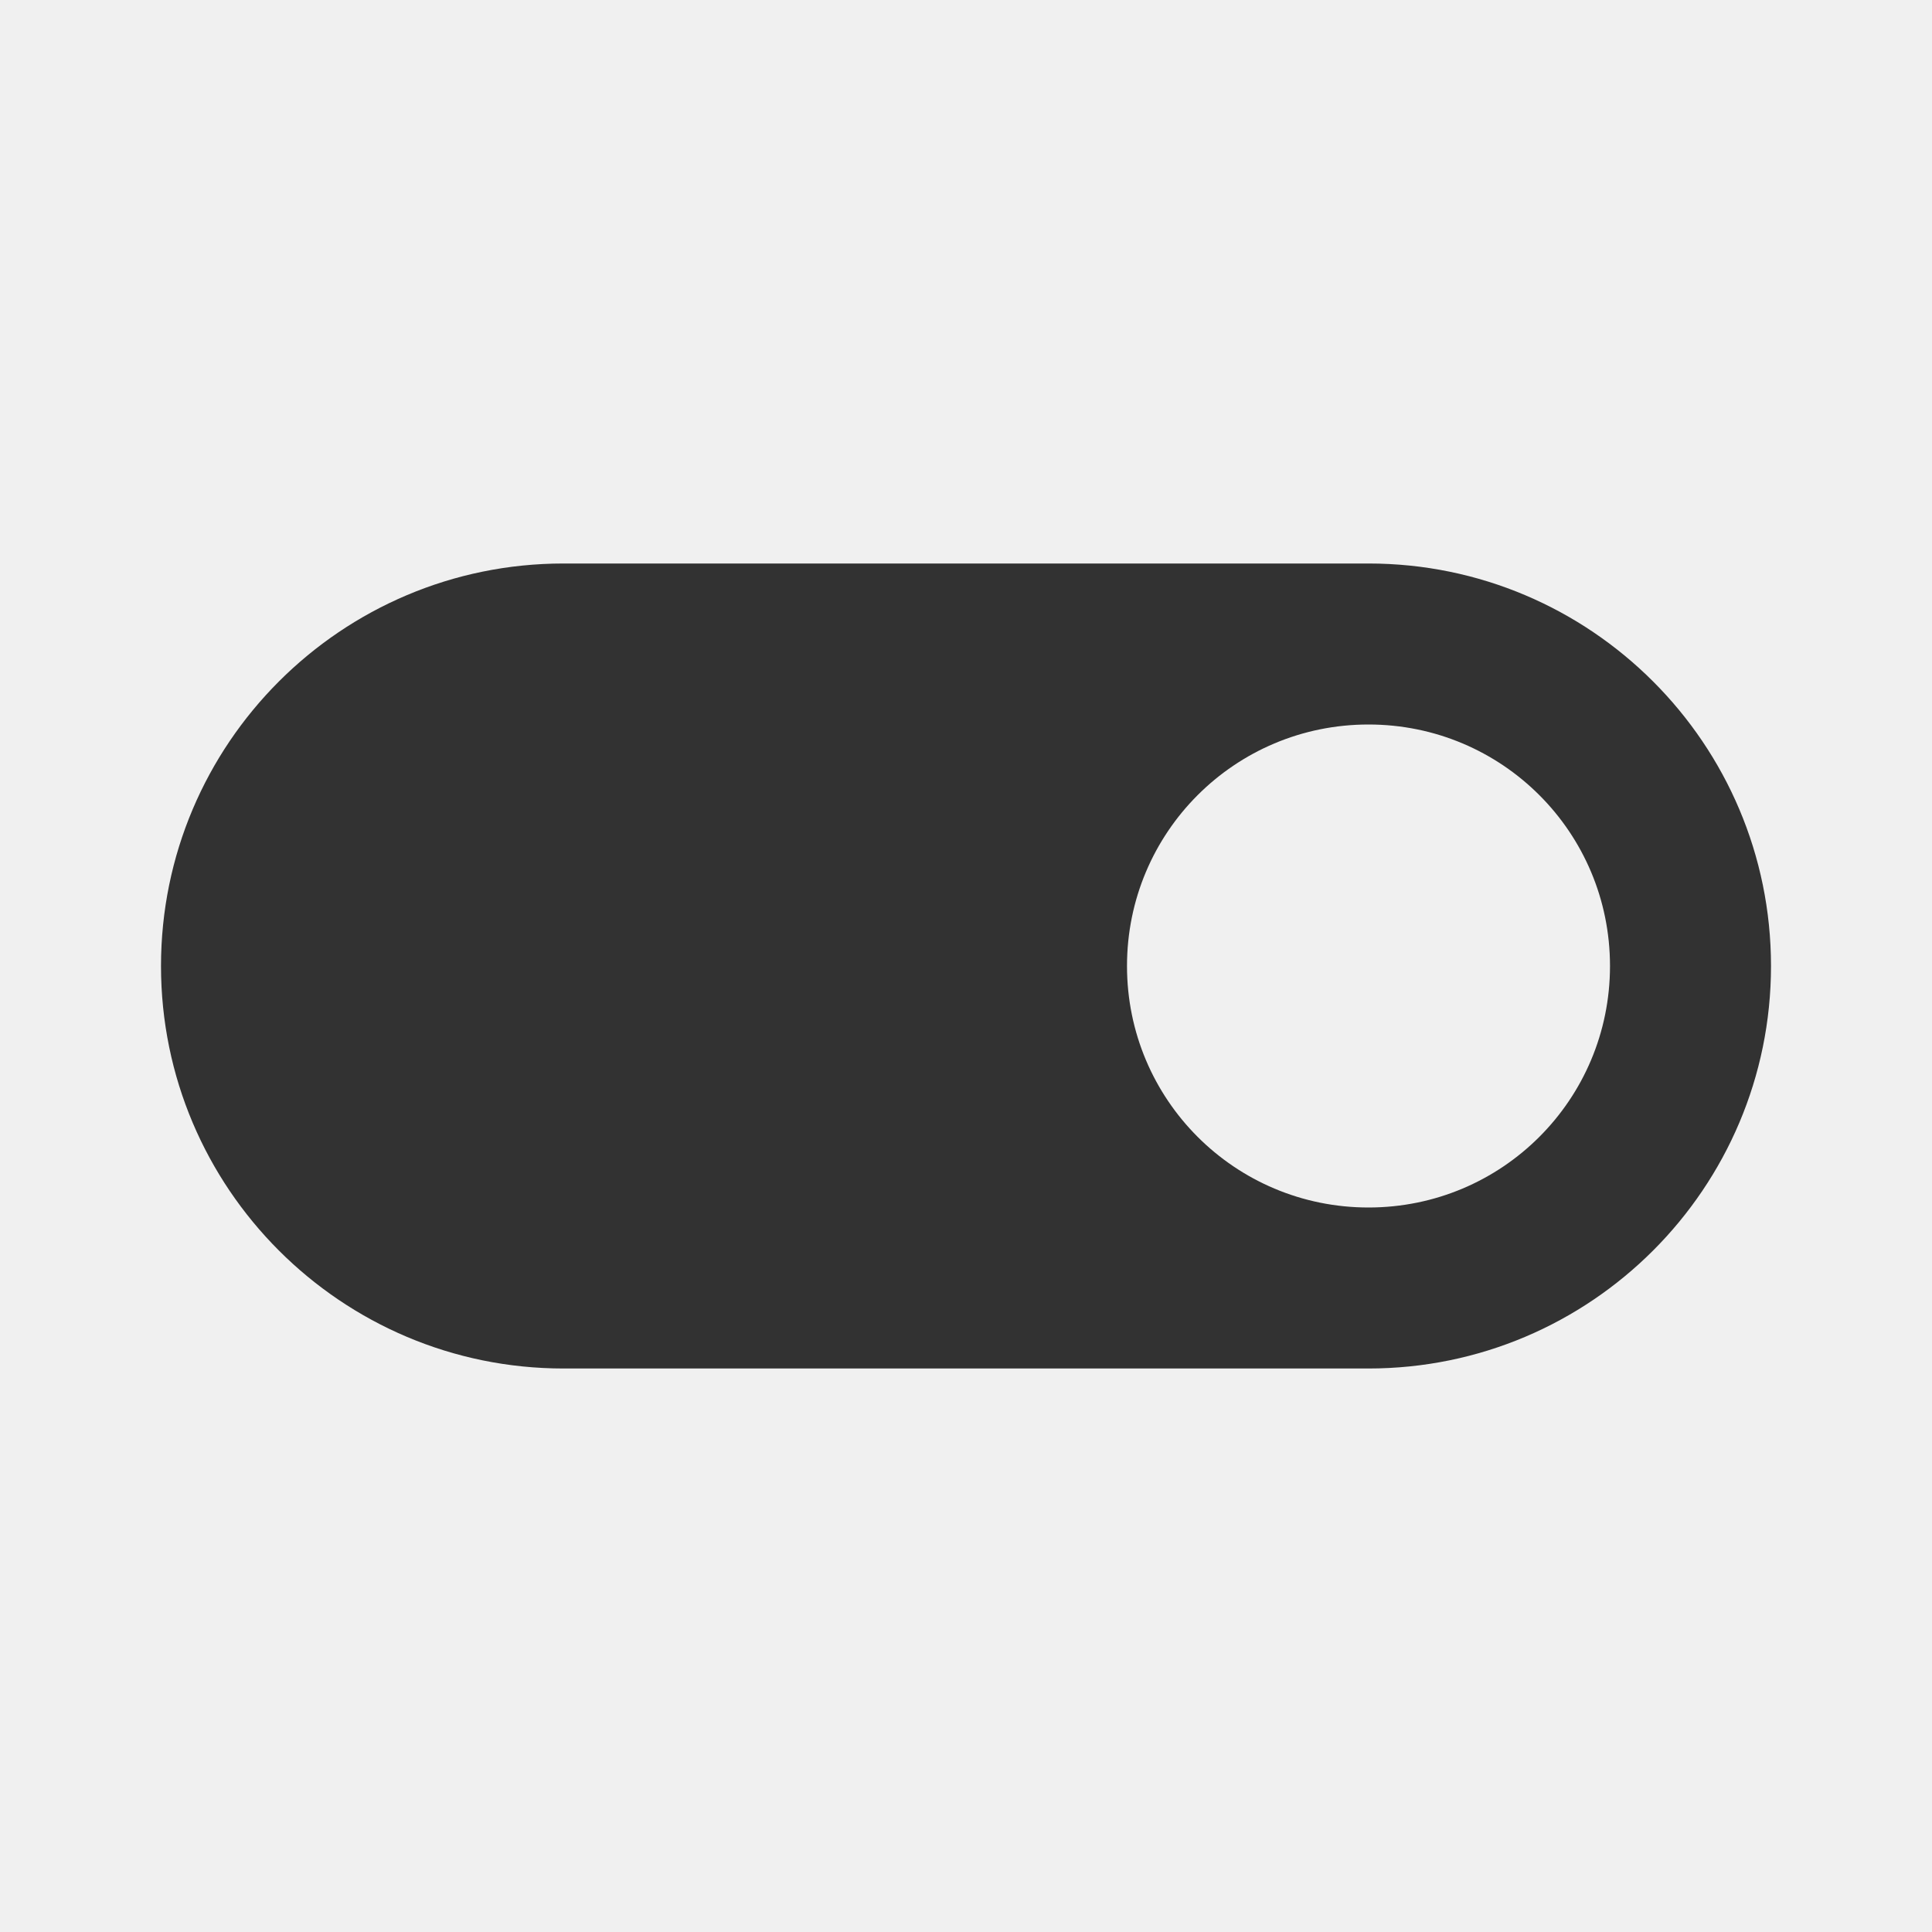
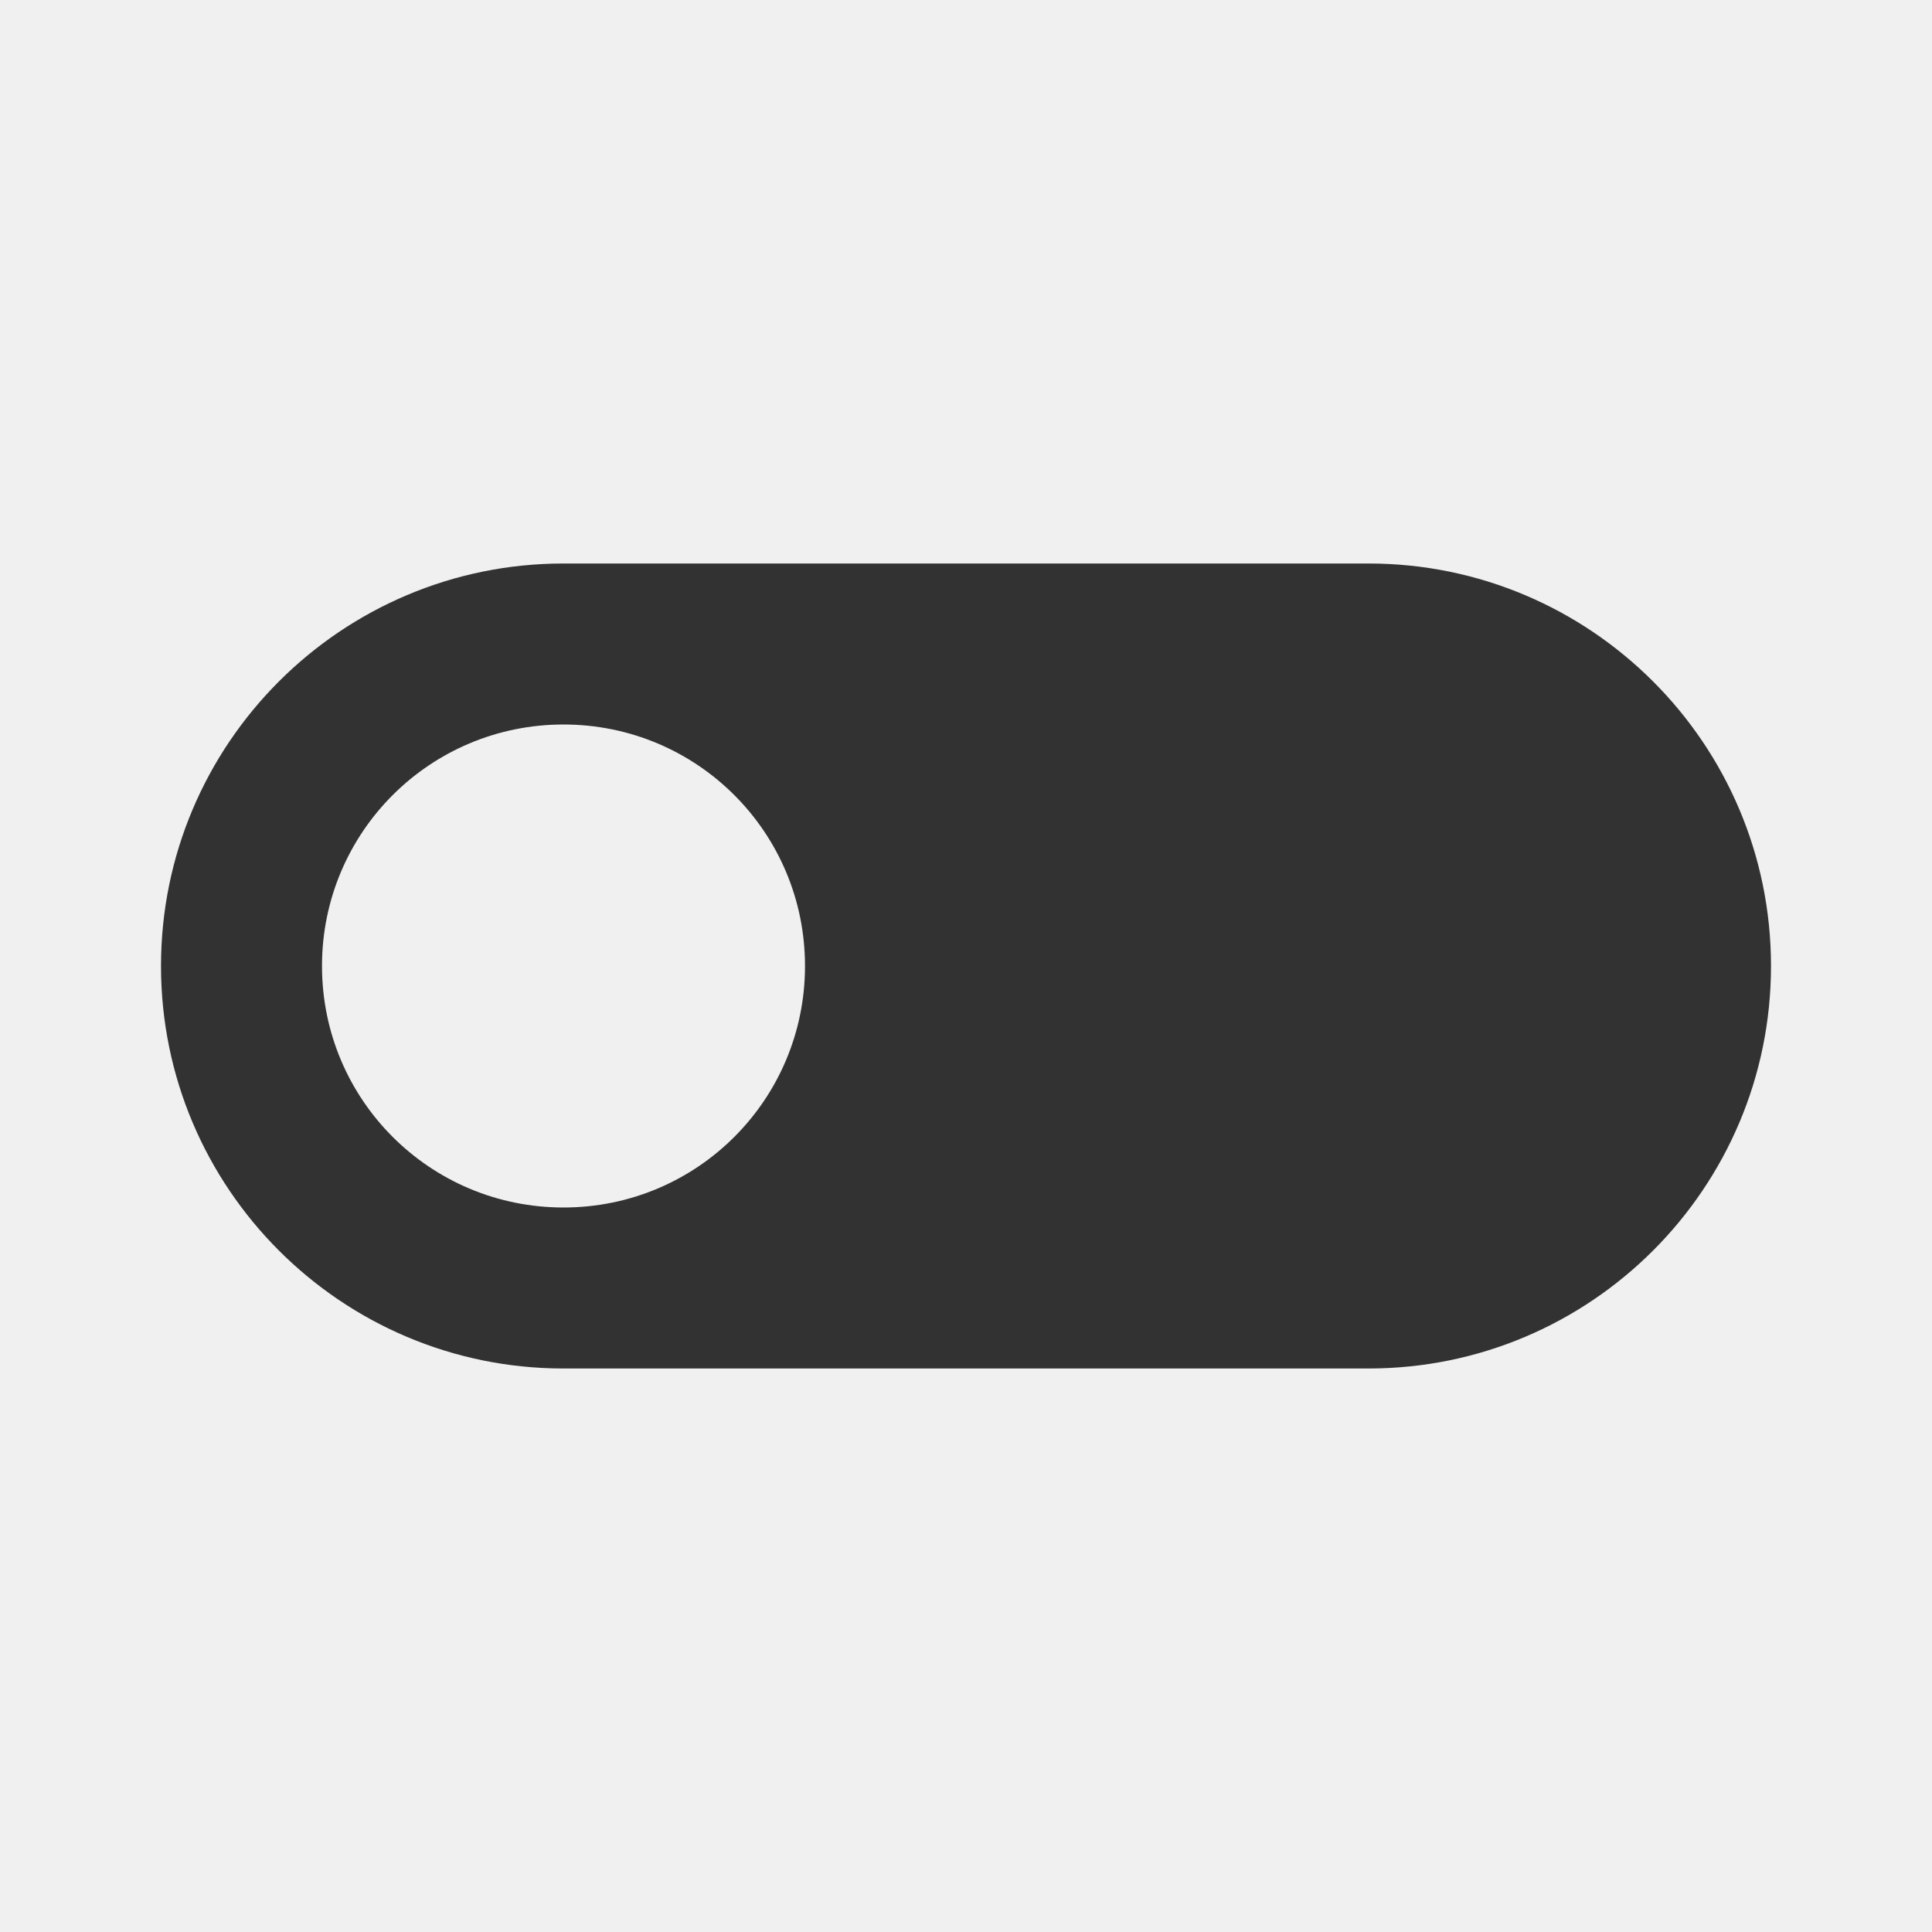
<svg xmlns="http://www.w3.org/2000/svg" width="24" height="24" viewBox="0 0 24 24" fill="none">
-   <g clip-path="url(#clip0_1438_81243)">
-     <path d="M17 7H7C4.24 7 2 9.24 2 12C2 14.76 4.24 17 7 17H17C19.76 17 22 14.76 22 12C22 9.24 19.76 7 17 7ZM17 15C15.34 15 14 13.66 14 12C14 10.34 15.34 9 17 9C18.66 9 20 10.34 20 12C20 13.66 18.66 15 17 15Z" fill="#323232" />
+   <g clip-path="url(#clip0_1438_81244)">
+     <path d="M17 7H7C4.24 7 2 9.24 2 12C2 14.76 4.24 17 7 17H17C19.76 17 22 14.76 22 12C22 9.24 19.76 7 17 7ZM7 15C5.34 15 4 13.66 4 12C4 10.34 5.34 9 7 9C8.66 9 10 10.34 10 12C10 13.66 8.66 15 7 15Z" fill="#323232" />
  </g>
  <defs>
-     <clipPath id="clip0_1438_81243">
+     <clipPath id="clip0_1438_81244">
      <rect width="24" height="24" fill="white" />
    </clipPath>
  </defs>
</svg>
